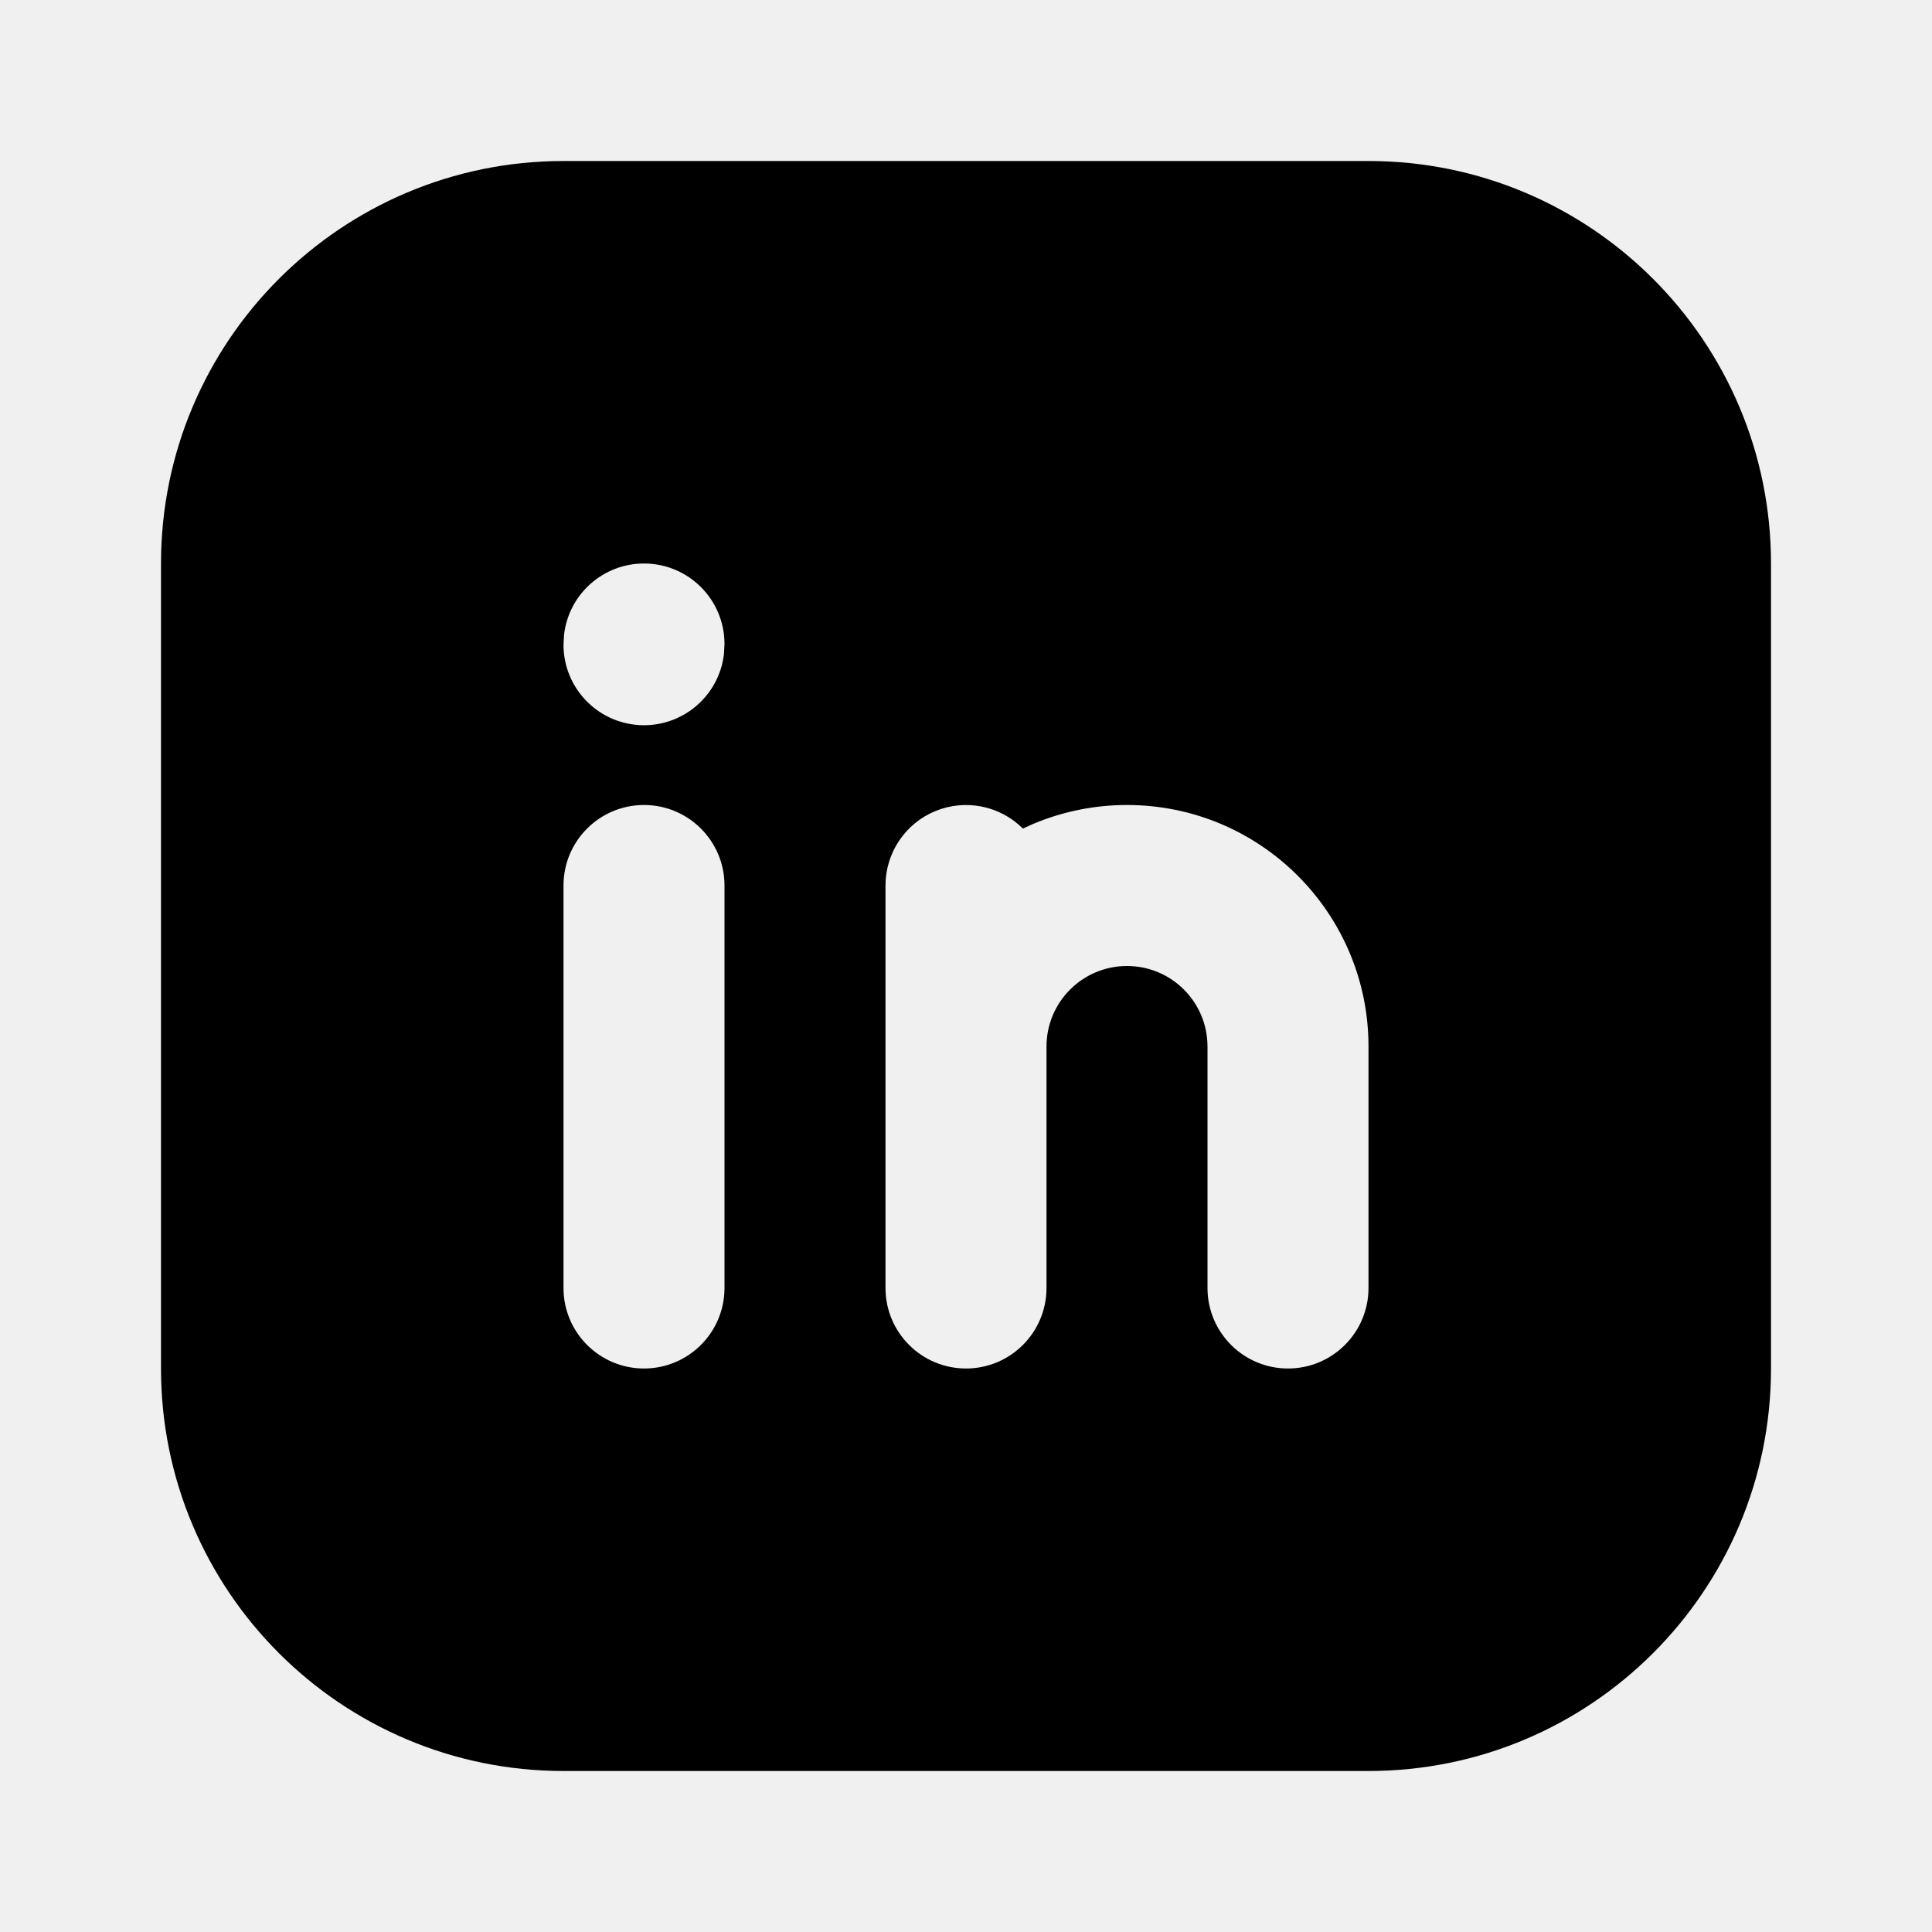
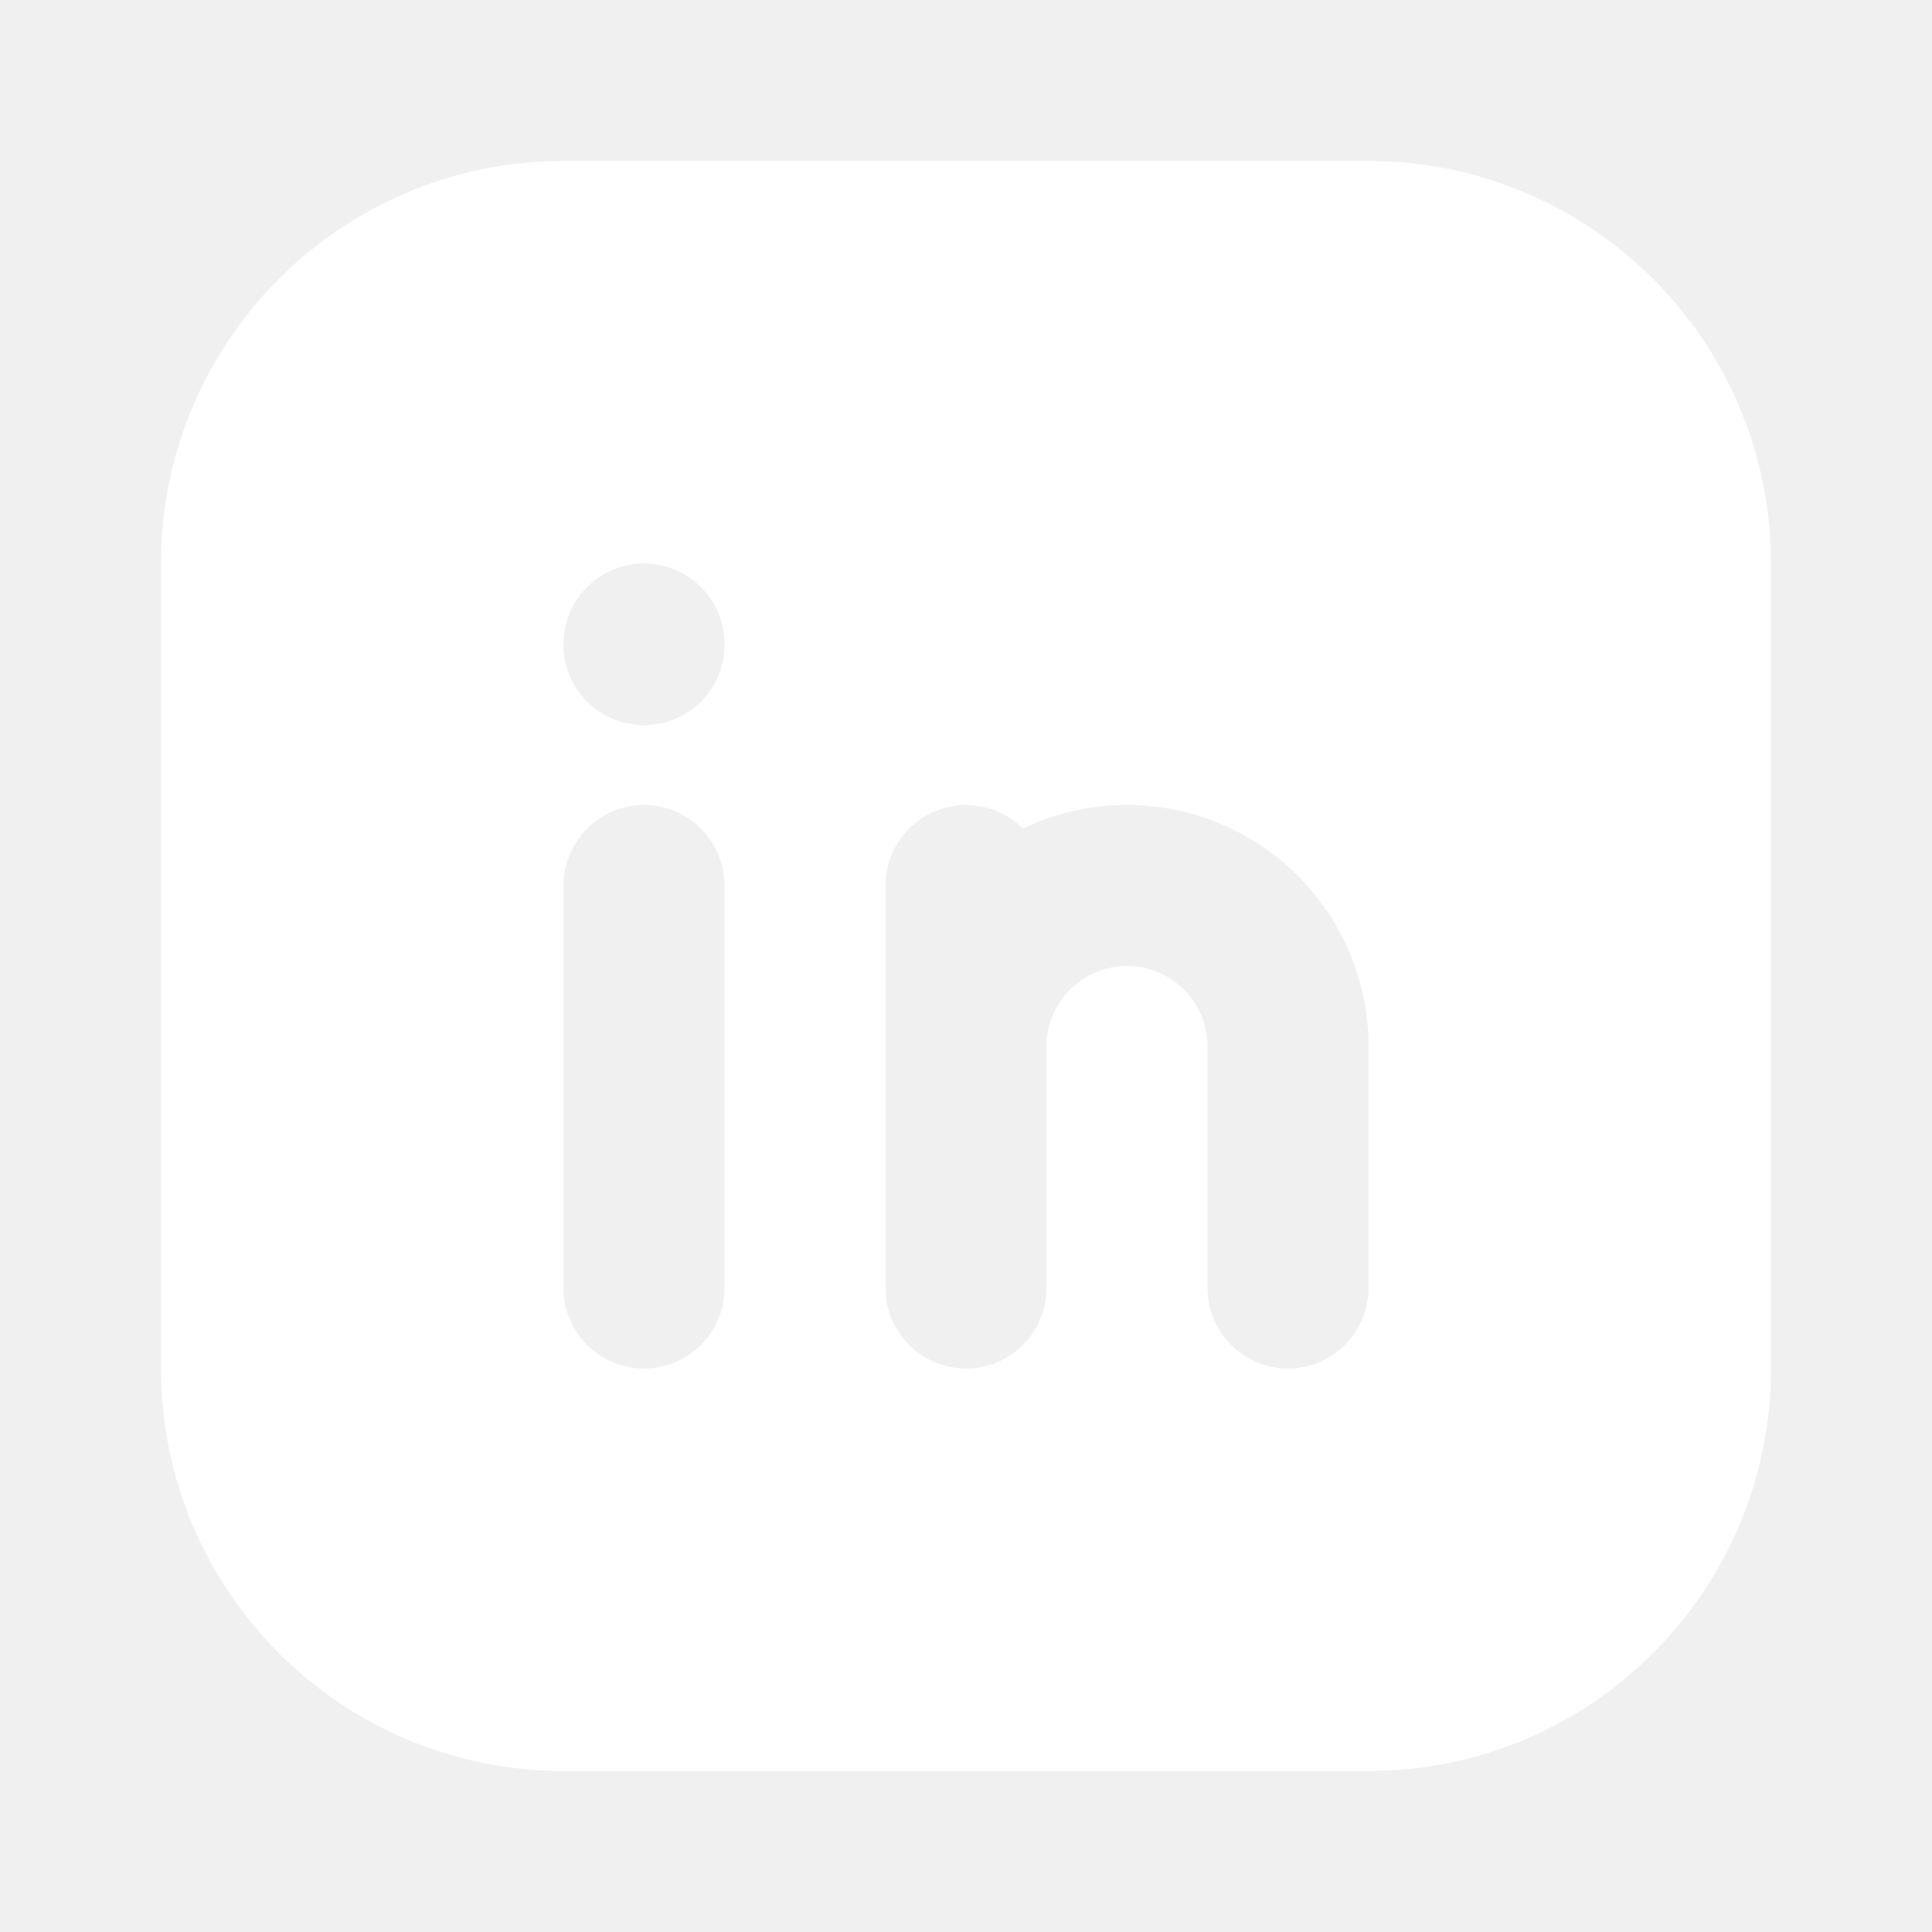
- <svg xmlns="http://www.w3.org/2000/svg" width="24" height="24" viewBox="0 0 24 24" fill="currentColor" class="icon icon-tabler icons-tabler-filled icon-tabler-brand-linkedin">
+ <svg xmlns="http://www.w3.org/2000/svg" viewBox="0 0 24 24" fill="#fff" class="icon icon-tabler icons-tabler-filled icon-tabler-brand-linkedin">
  <path stroke="none" d="M0 0h24v24H0z" fill="none" />
  <path d="M17 2a5 5 0 0 1 5 5v10a5 5 0 0 1 -5 5h-10a5 5 0 0 1 -5 -5v-10a5 5 0 0 1 5 -5zm-9 8a1 1 0 0 0 -1 1v5a1 1 0 0 0 2 0v-5a1 1 0 0 0 -1 -1m6 0a3 3 0 0 0 -1.168 .236l-.125 .057a1 1 0 0 0 -1.707 .707v5a1 1 0 0 0 2 0v-3a1 1 0 0 1 2 0v3a1 1 0 0 0 2 0v-3a3 3 0 0 0 -3 -3m-6 -3a1 1 0 0 0 -.993 .883l-.007 .127a1 1 0 0 0 1.993 .117l.007 -.127a1 1 0 0 0 -1 -1" />
</svg>
